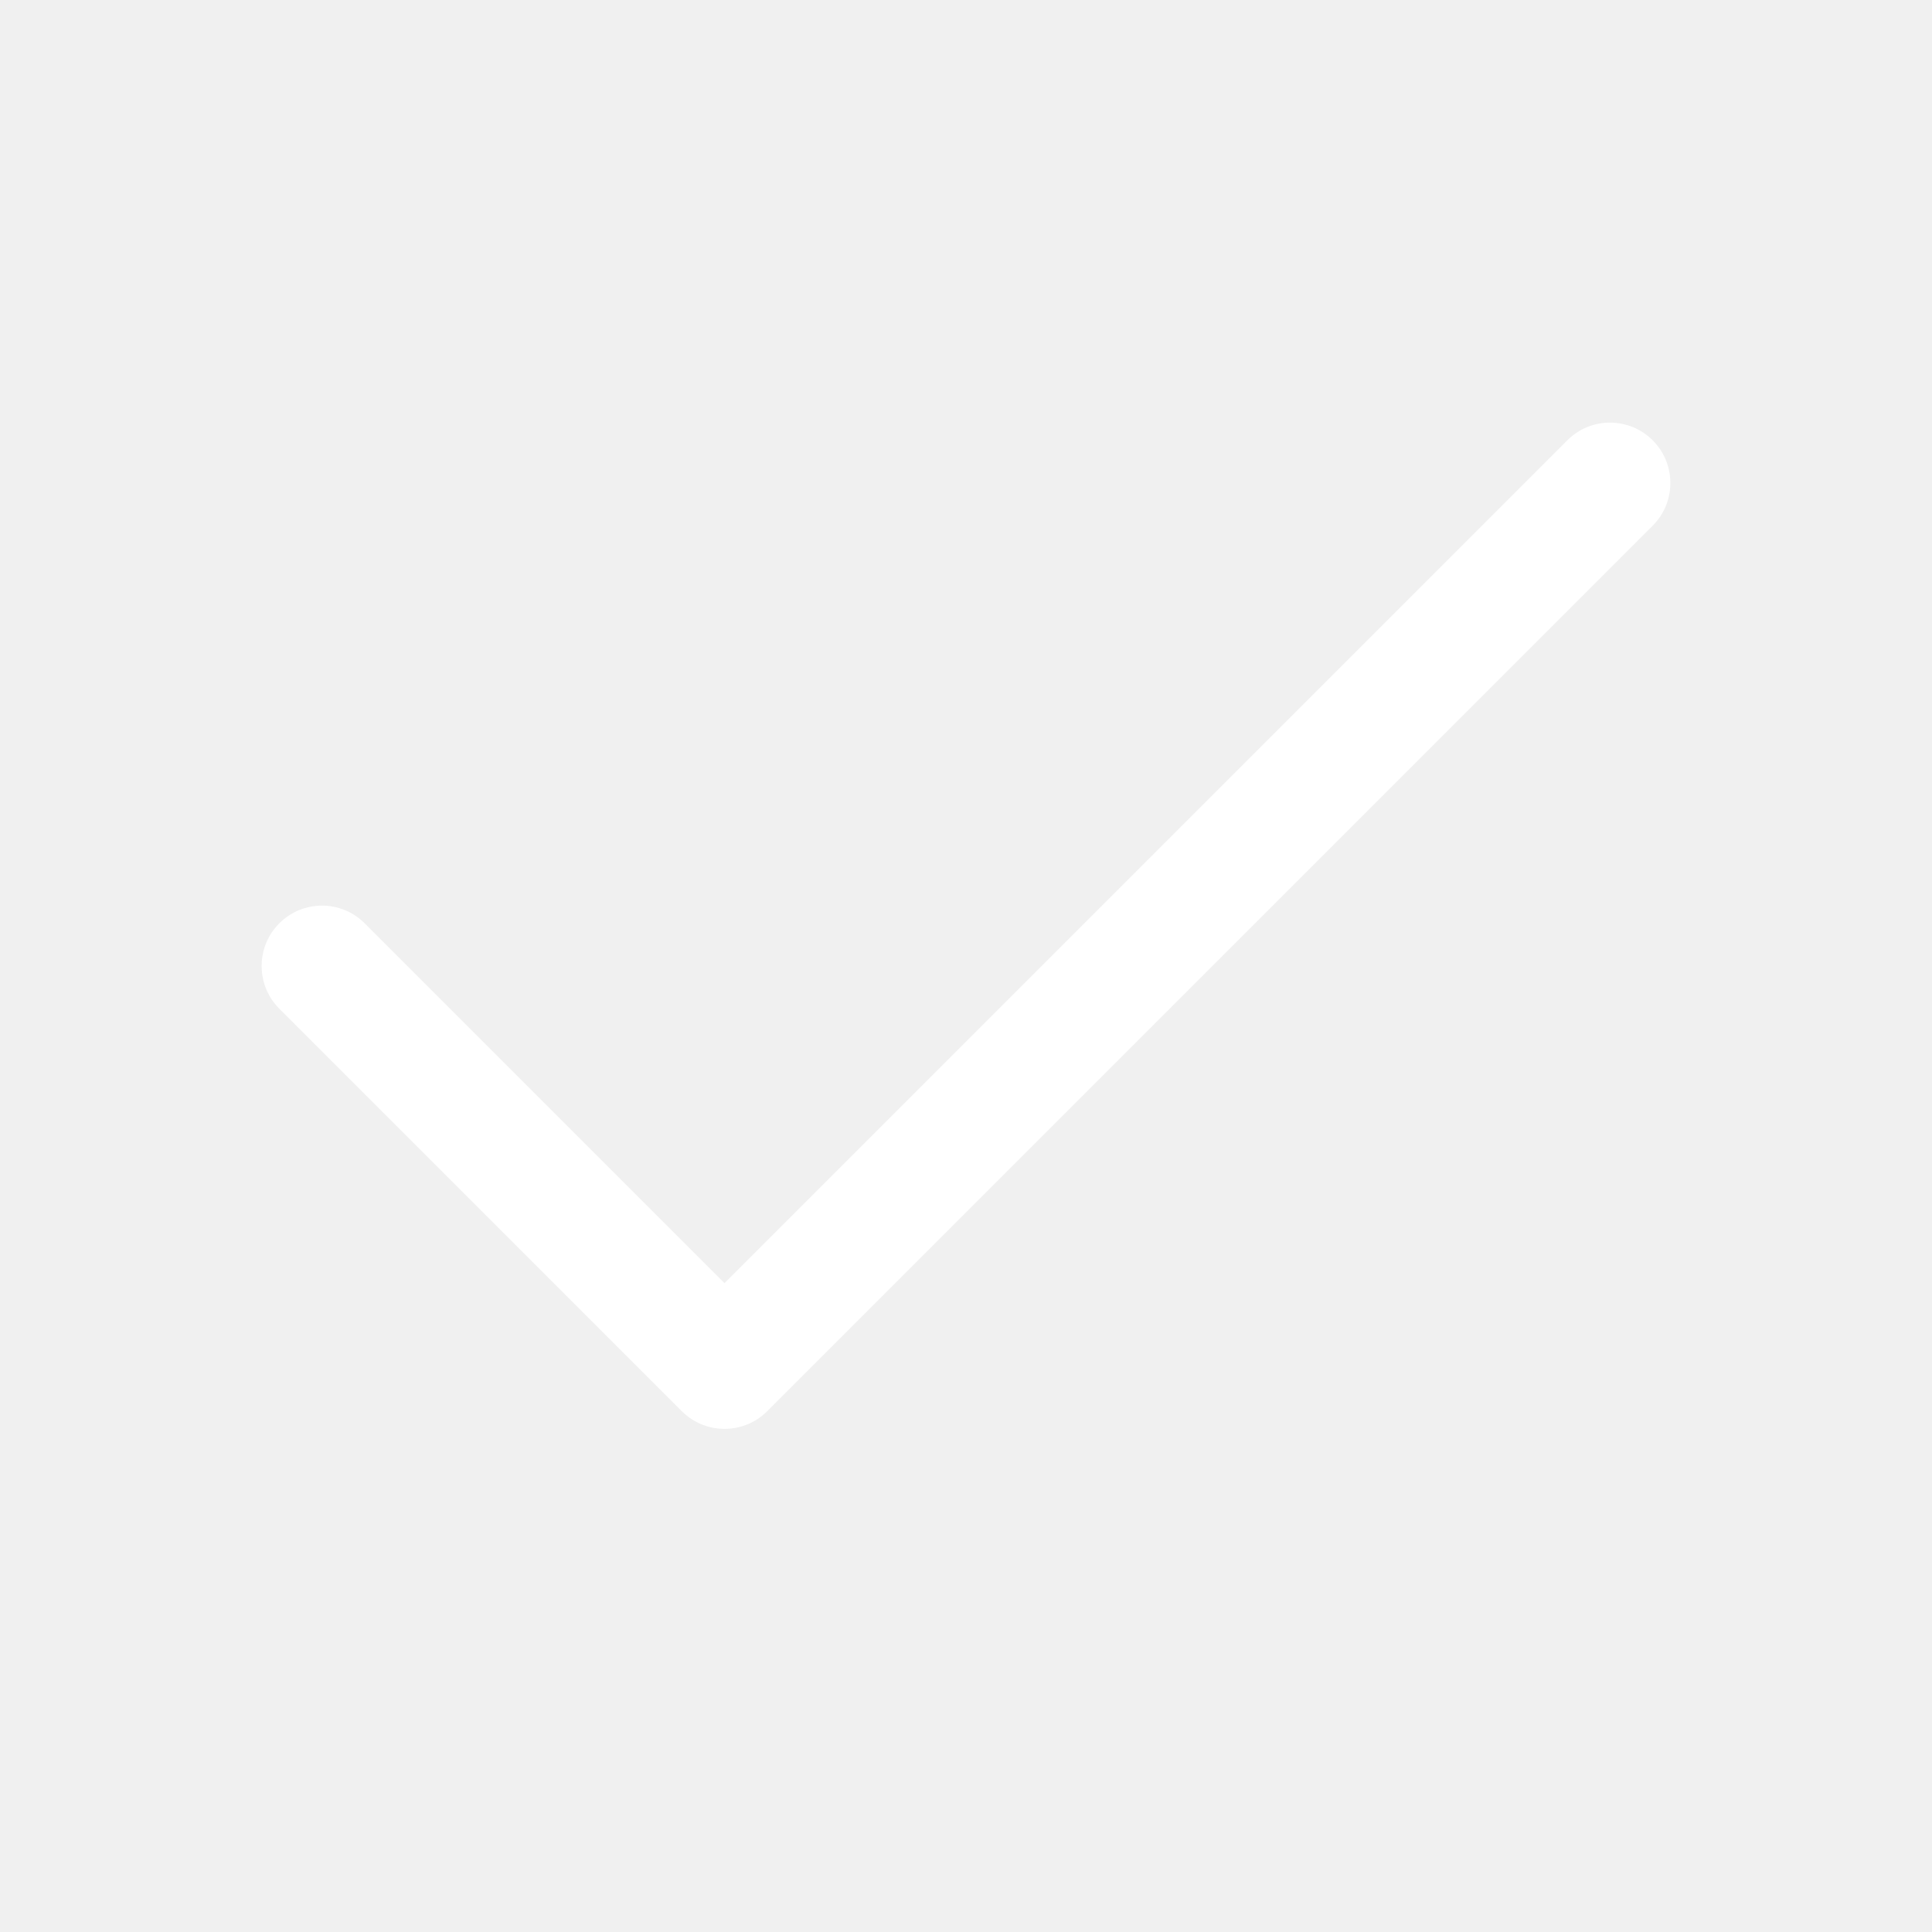
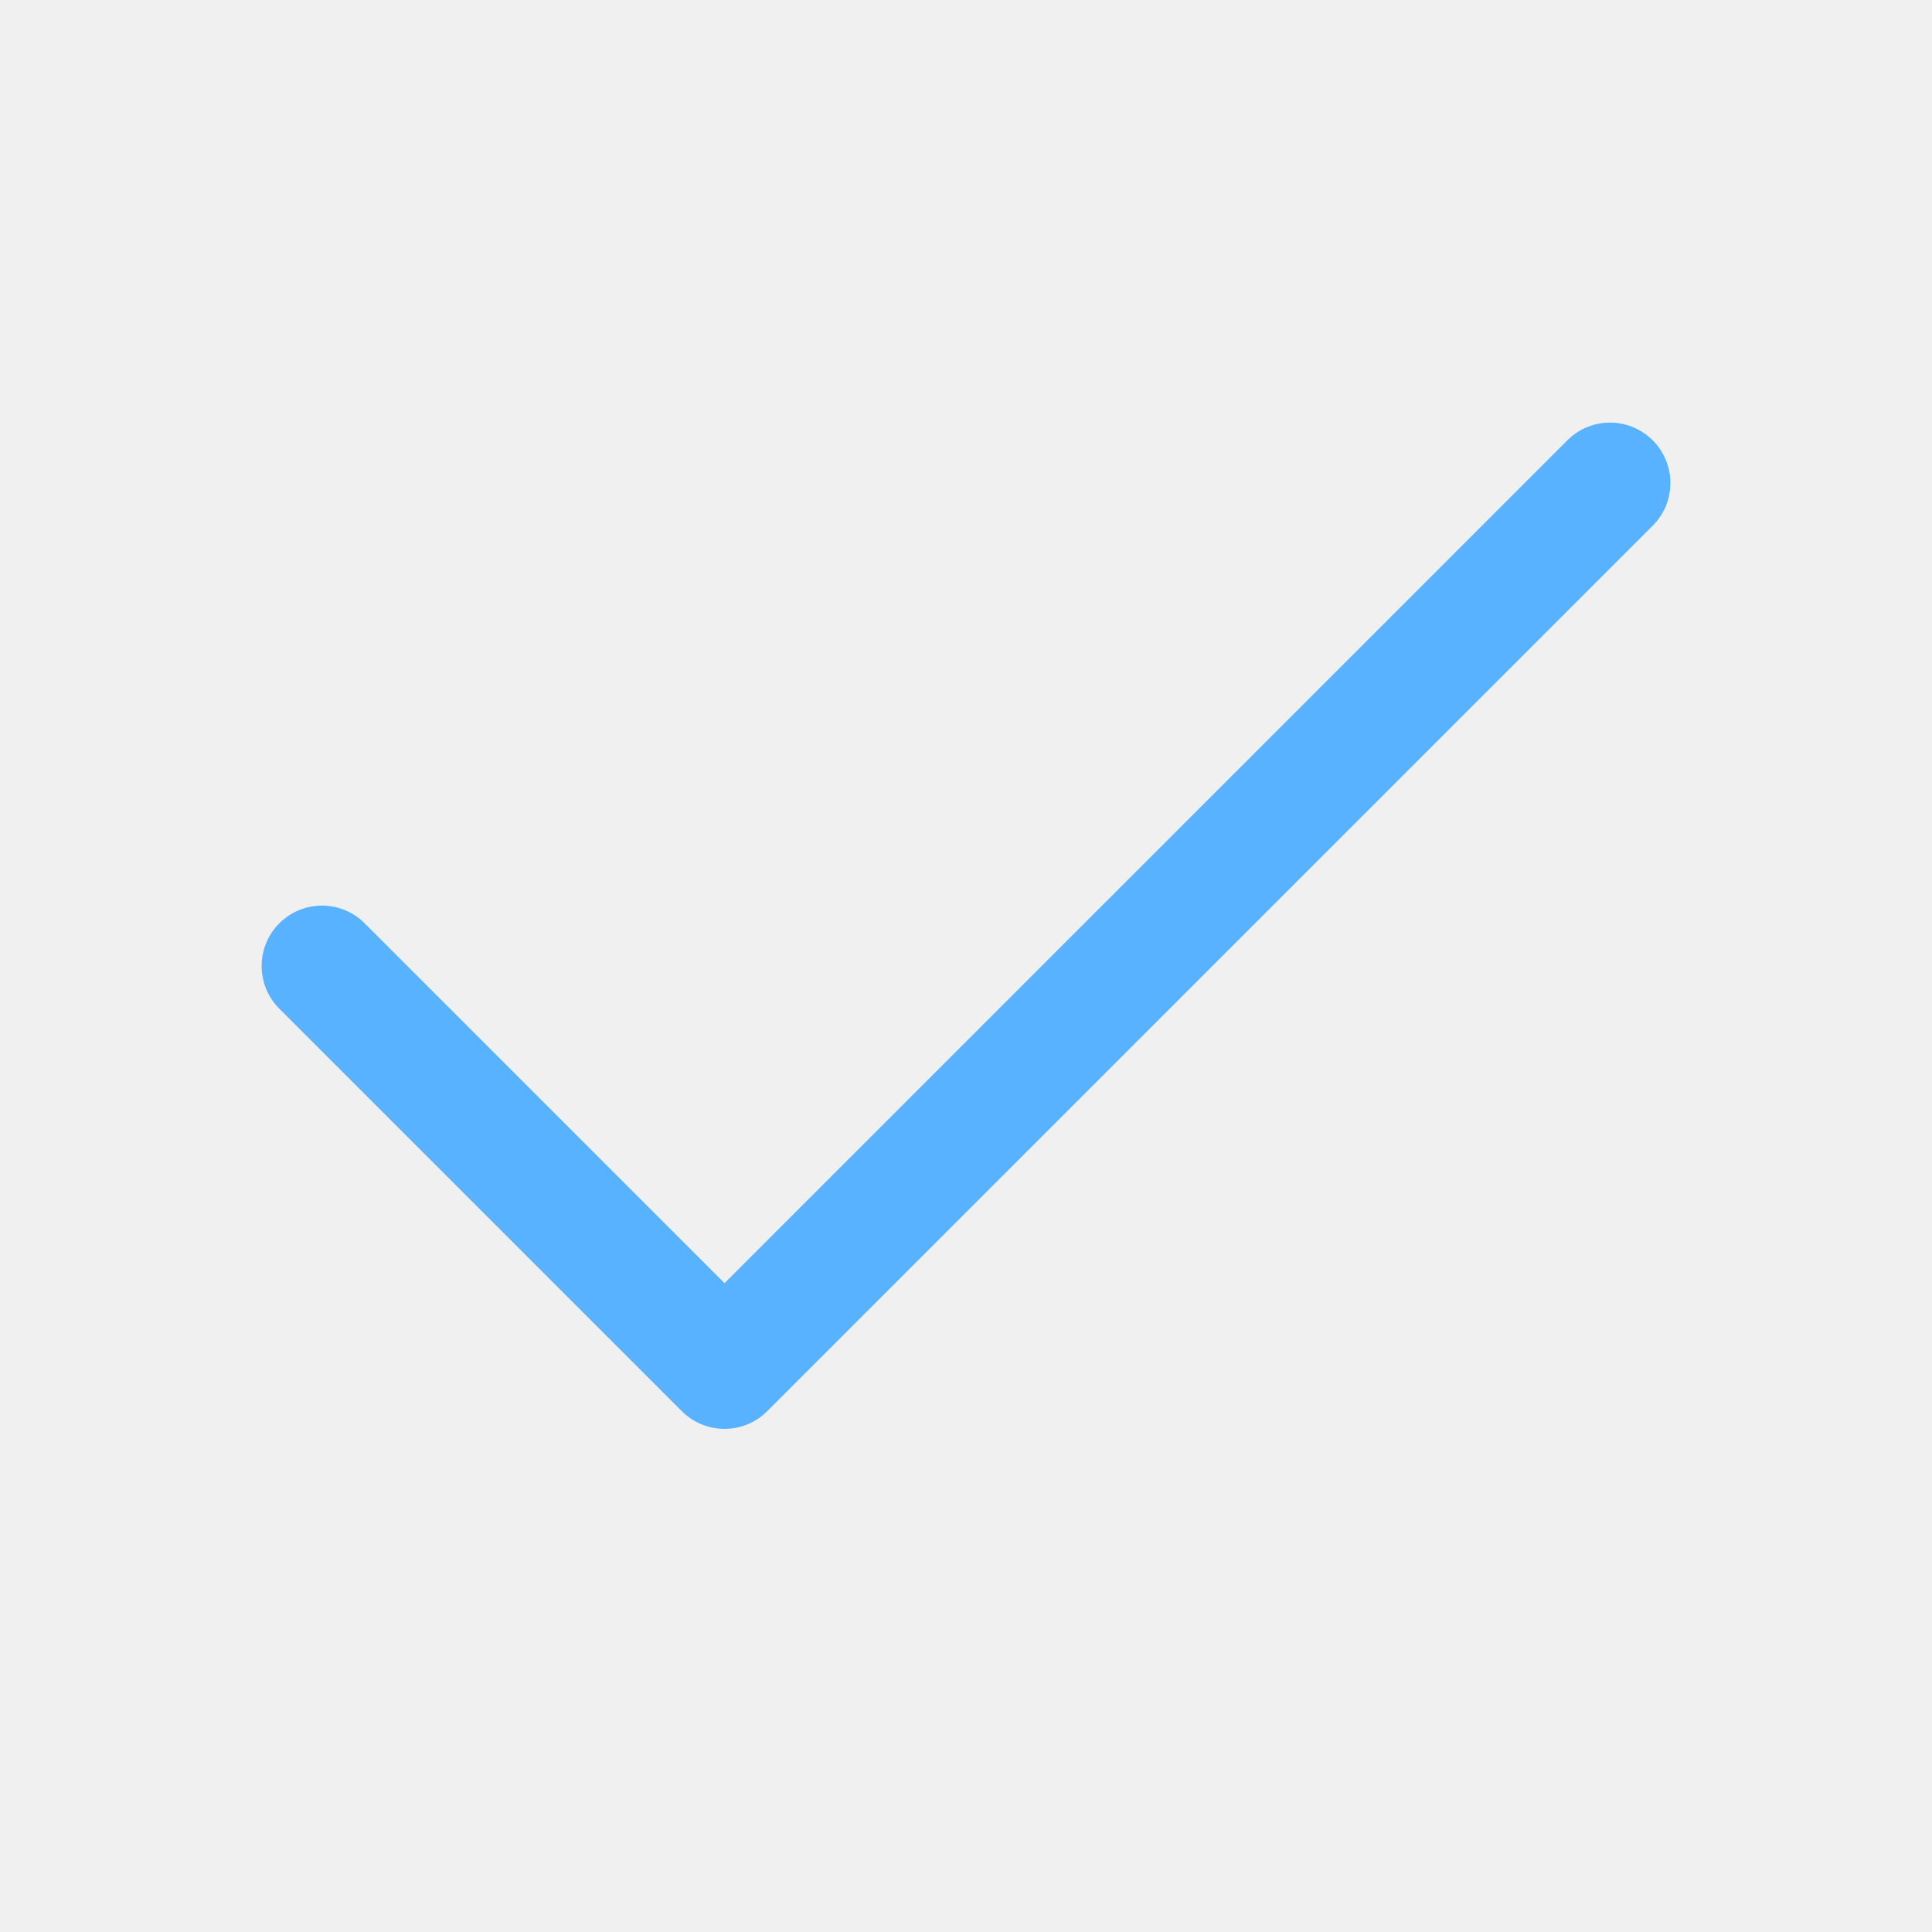
- <svg xmlns="http://www.w3.org/2000/svg" width="32" height="32" viewBox="0 0 32 32" fill="none">
-   <path fill-rule="evenodd" clip-rule="evenodd" d="M27.374 7.293C27.764 7.683 27.764 8.317 27.374 8.707L12.707 23.374C12.317 23.764 11.684 23.764 11.293 23.374L4.626 16.707C4.236 16.317 4.236 15.683 4.626 15.293C5.017 14.902 5.65 14.902 6.04 15.293L12 21.253L25.96 7.293C26.35 6.902 26.983 6.902 27.374 7.293Z" fill="white" />
+ <svg xmlns="http://www.w3.org/2000/svg" width="16" height="16" viewBox="0 0 32 32" fill="none">
+   <path fill-rule="evenodd" clip-rule="evenodd" d="M27.374 7.293C27.764 7.683 27.764 8.317 27.374 8.707L12.707 23.374C12.317 23.764 11.684 23.764 11.293 23.374L4.626 16.707C4.236 16.317 4.236 15.683 4.626 15.293C5.017 14.902 5.65 14.902 6.04 15.293L12 21.253L25.96 7.293C26.35 6.902 26.983 6.902 27.374 7.293Z" fill="#59B2FF" />
</svg>
